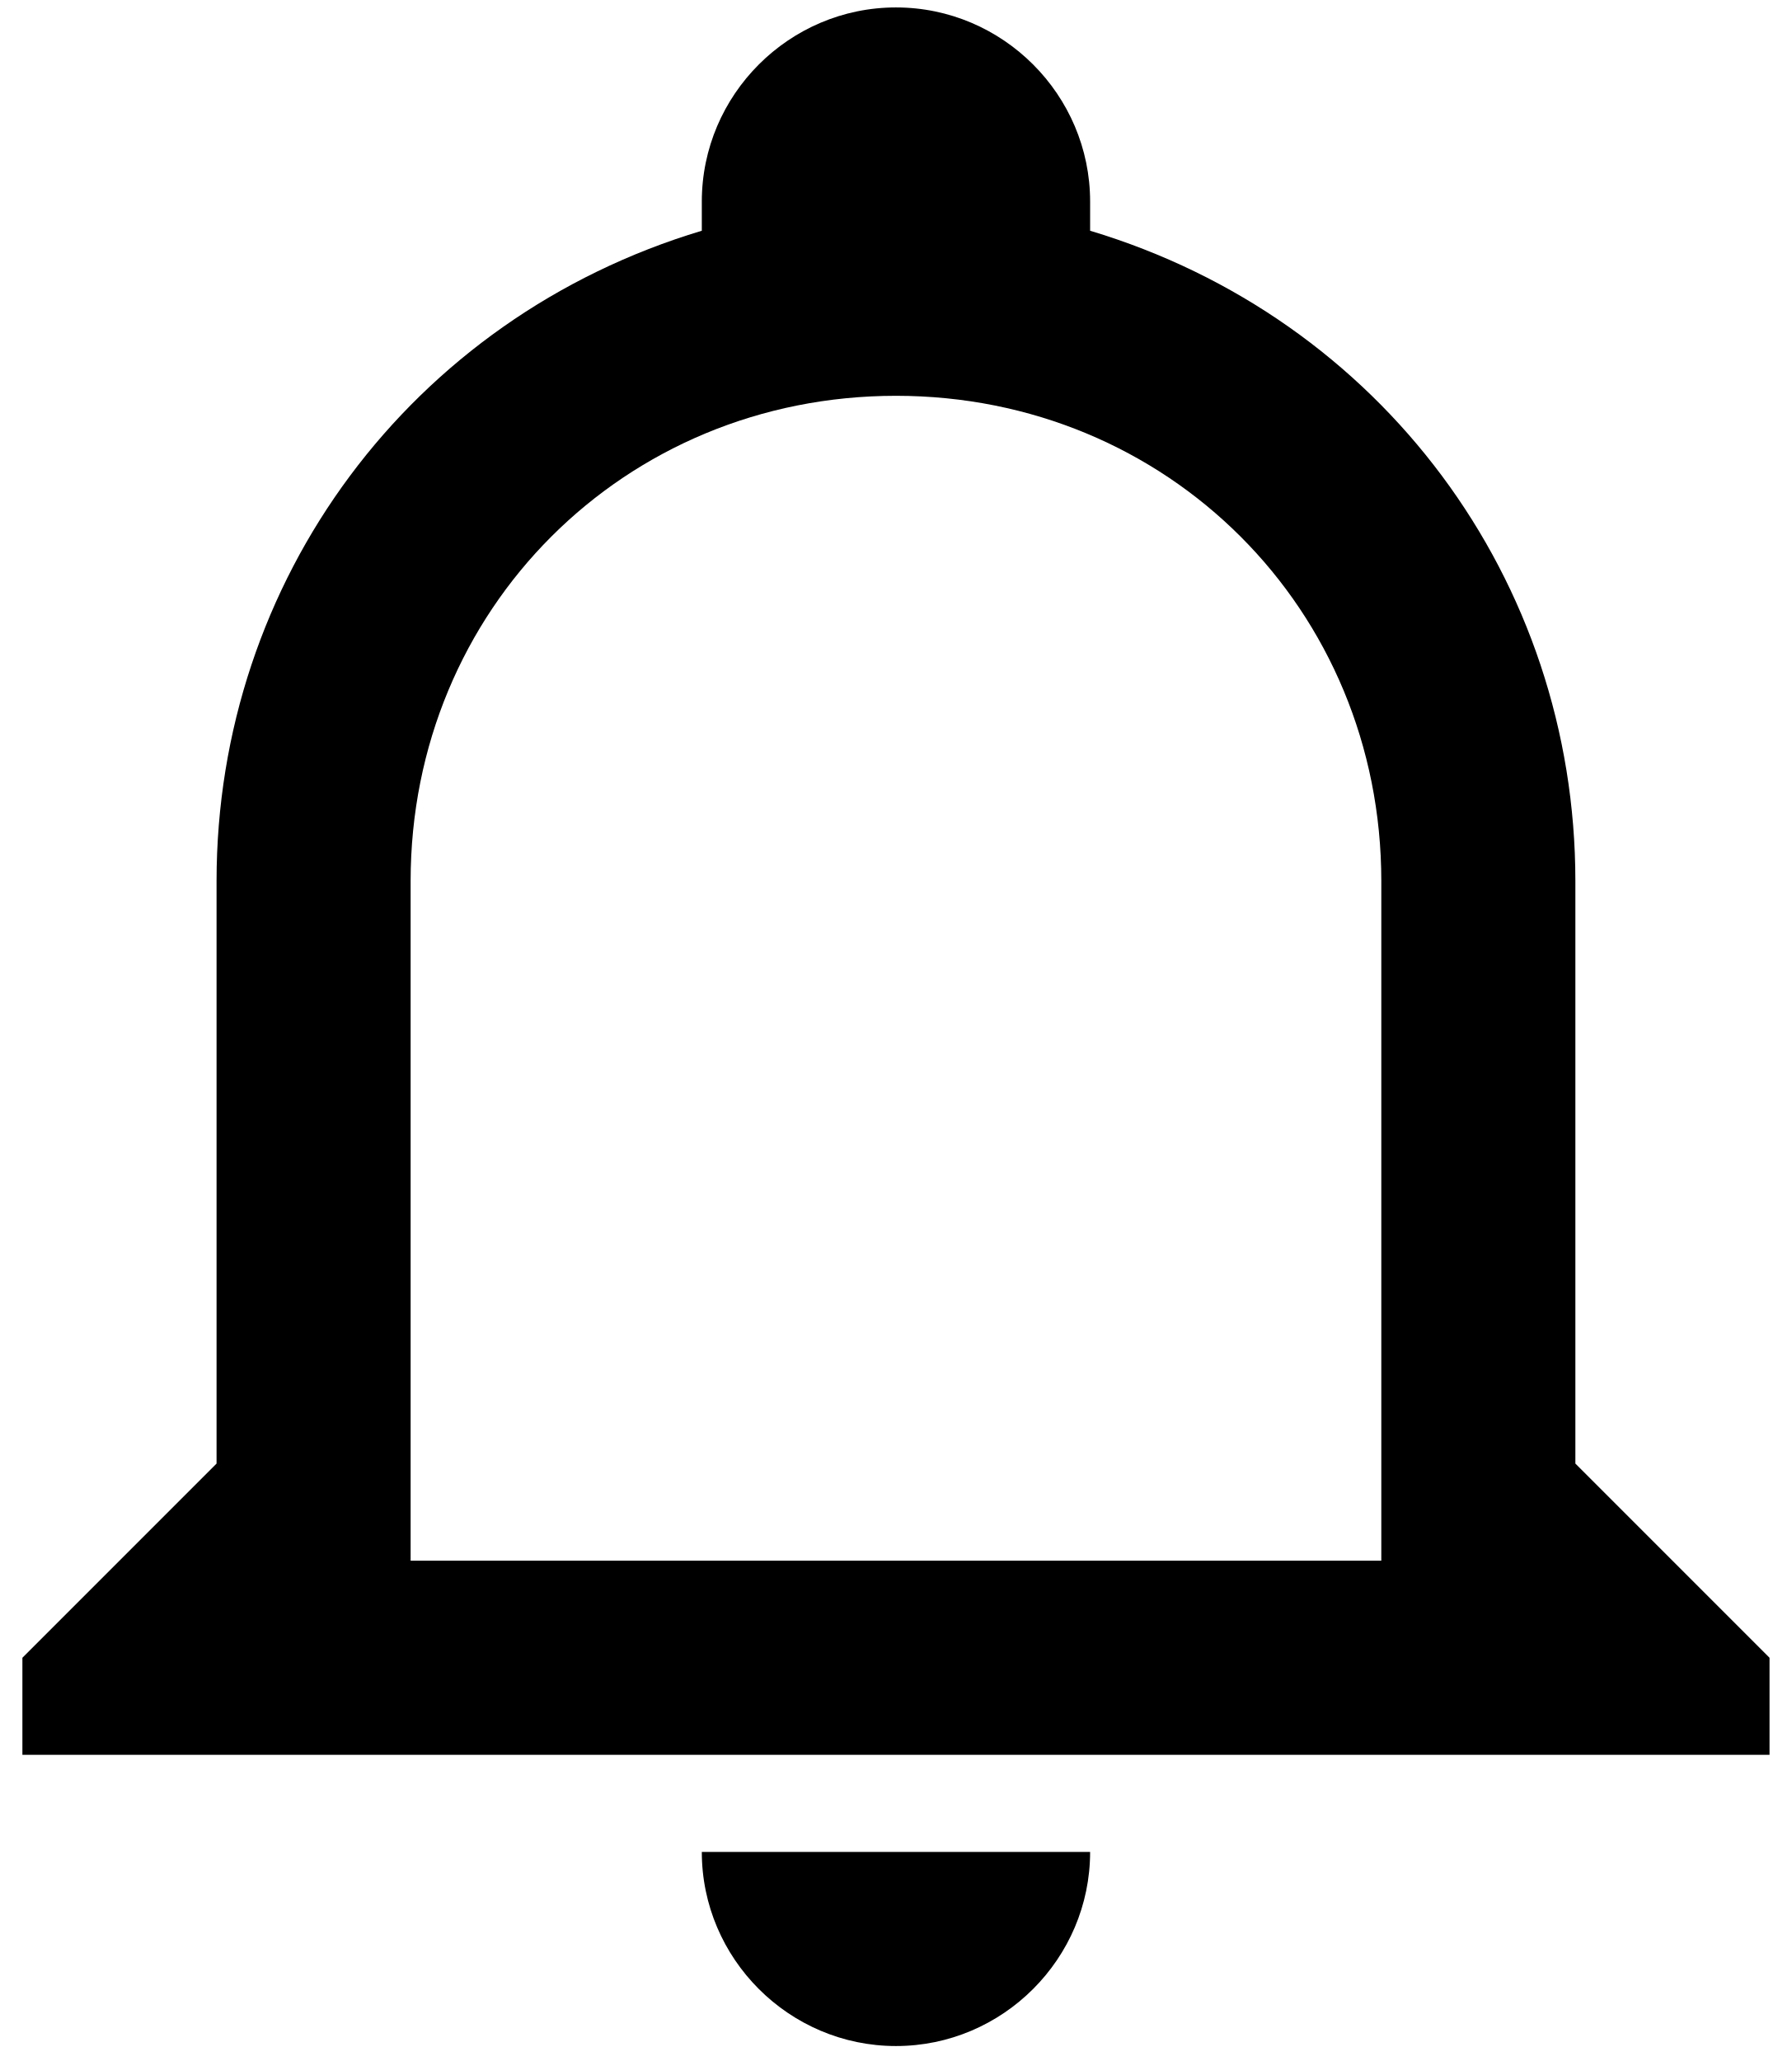
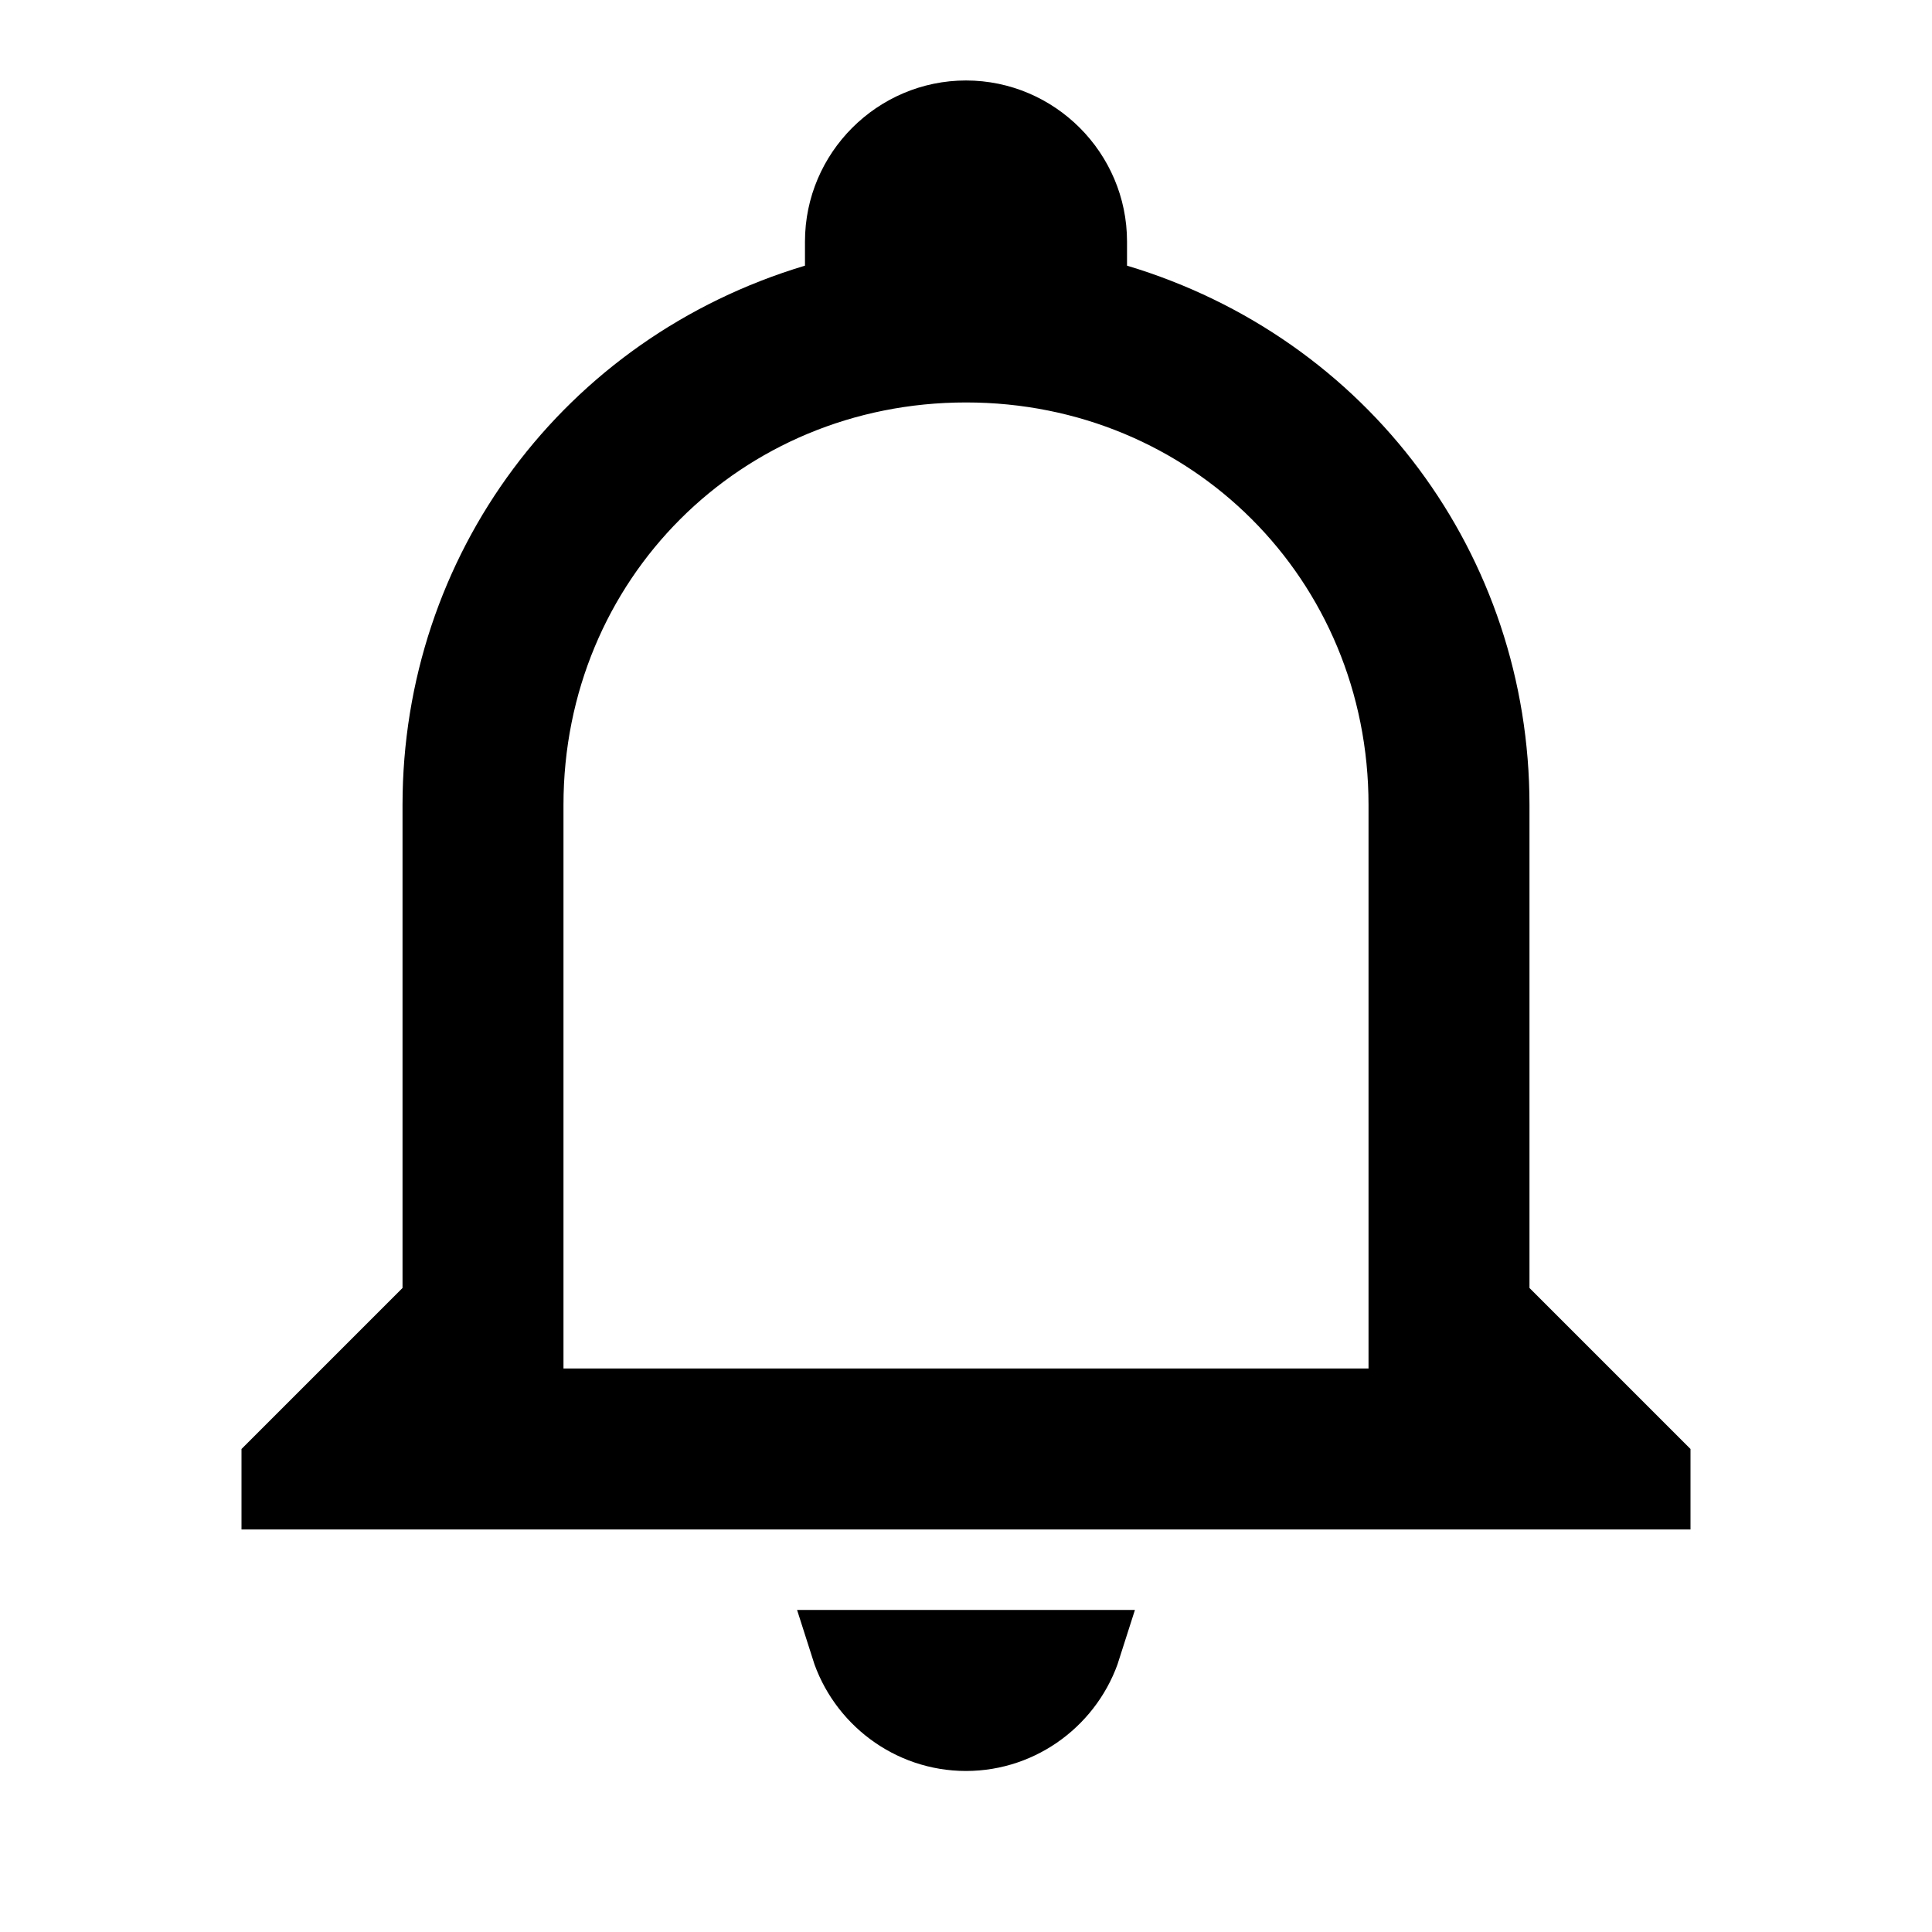
- <svg xmlns="http://www.w3.org/2000/svg" width="20" height="23" viewBox="0 0 20 23" fill="none">
-   <path d="M7.833 20.667H12.167C12.167 21.858 11.192 22.833 10 22.833C8.808 22.833 7.833 21.858 7.833 20.667ZM19.75 18.5V19.583H0.25V18.5L2.417 16.333V9.833C2.417 6.475 4.583 3.55 7.833 2.575V2.25C7.833 1.058 8.808 0.083 10 0.083C11.192 0.083 12.167 1.058 12.167 2.25V2.575C15.417 3.55 17.583 6.475 17.583 9.833V16.333L19.75 18.5ZM15.417 9.833C15.417 6.8 13.033 4.417 10 4.417C6.967 4.417 4.583 6.8 4.583 9.833V17.417H15.417V9.833Z" fill="black" />
+ <svg xmlns="http://www.w3.org/2000/svg" width="26" height="26" viewBox="0 0 26 26" fill="none">
+   <path d="M14.59 22.166C14.376 22.84 13.742 23.333 13 23.333C12.258 23.333 11.624 22.84 11.41 22.166H14.59ZM13 1.583C13.916 1.583 14.667 2.334 14.667 3.25V3.946L15.023 4.054C18.062 4.965 20.083 7.696 20.083 10.833V17.54L22.25 19.707V20.083H3.75V19.707L5.917 17.54V10.833C5.917 7.696 7.938 4.965 10.977 4.054L11.333 3.946V3.25C11.333 2.334 12.084 1.583 13 1.583ZM13 4.916C9.691 4.916 7.083 7.524 7.083 10.833V18.916H18.917V10.833C18.917 7.524 16.309 4.916 13 4.916Z" fill="black" stroke="black" />
</svg>
